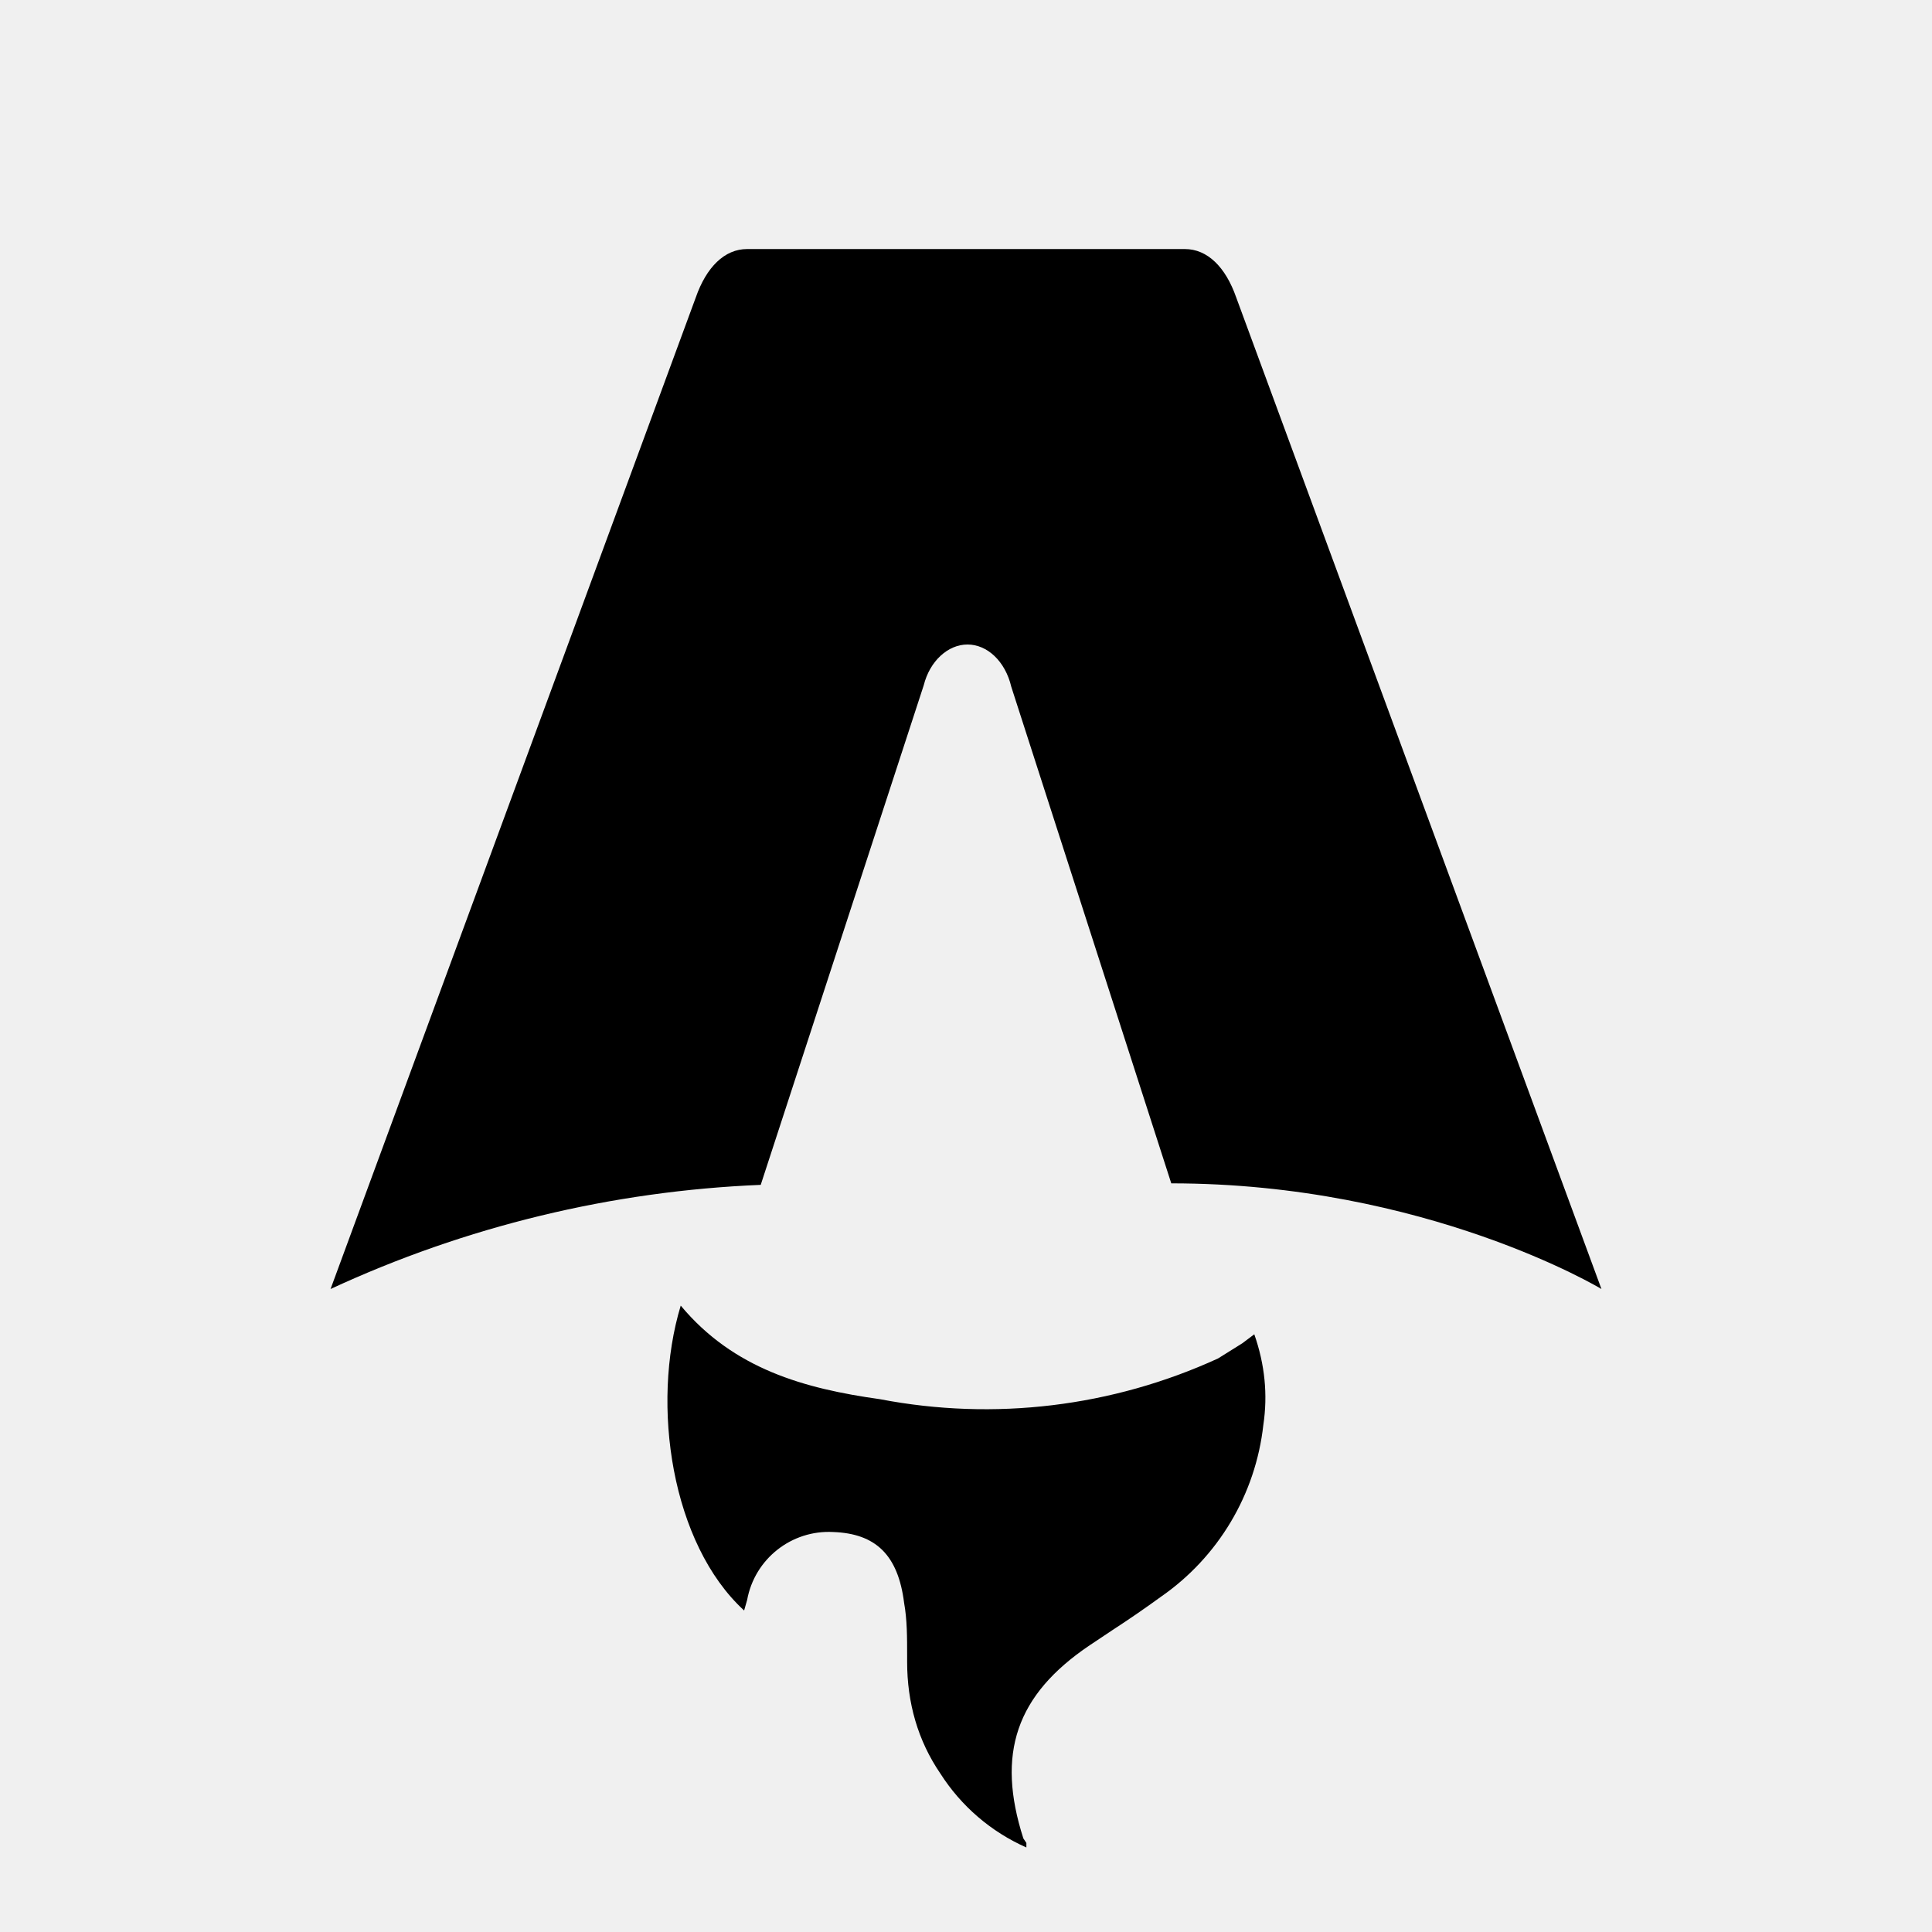
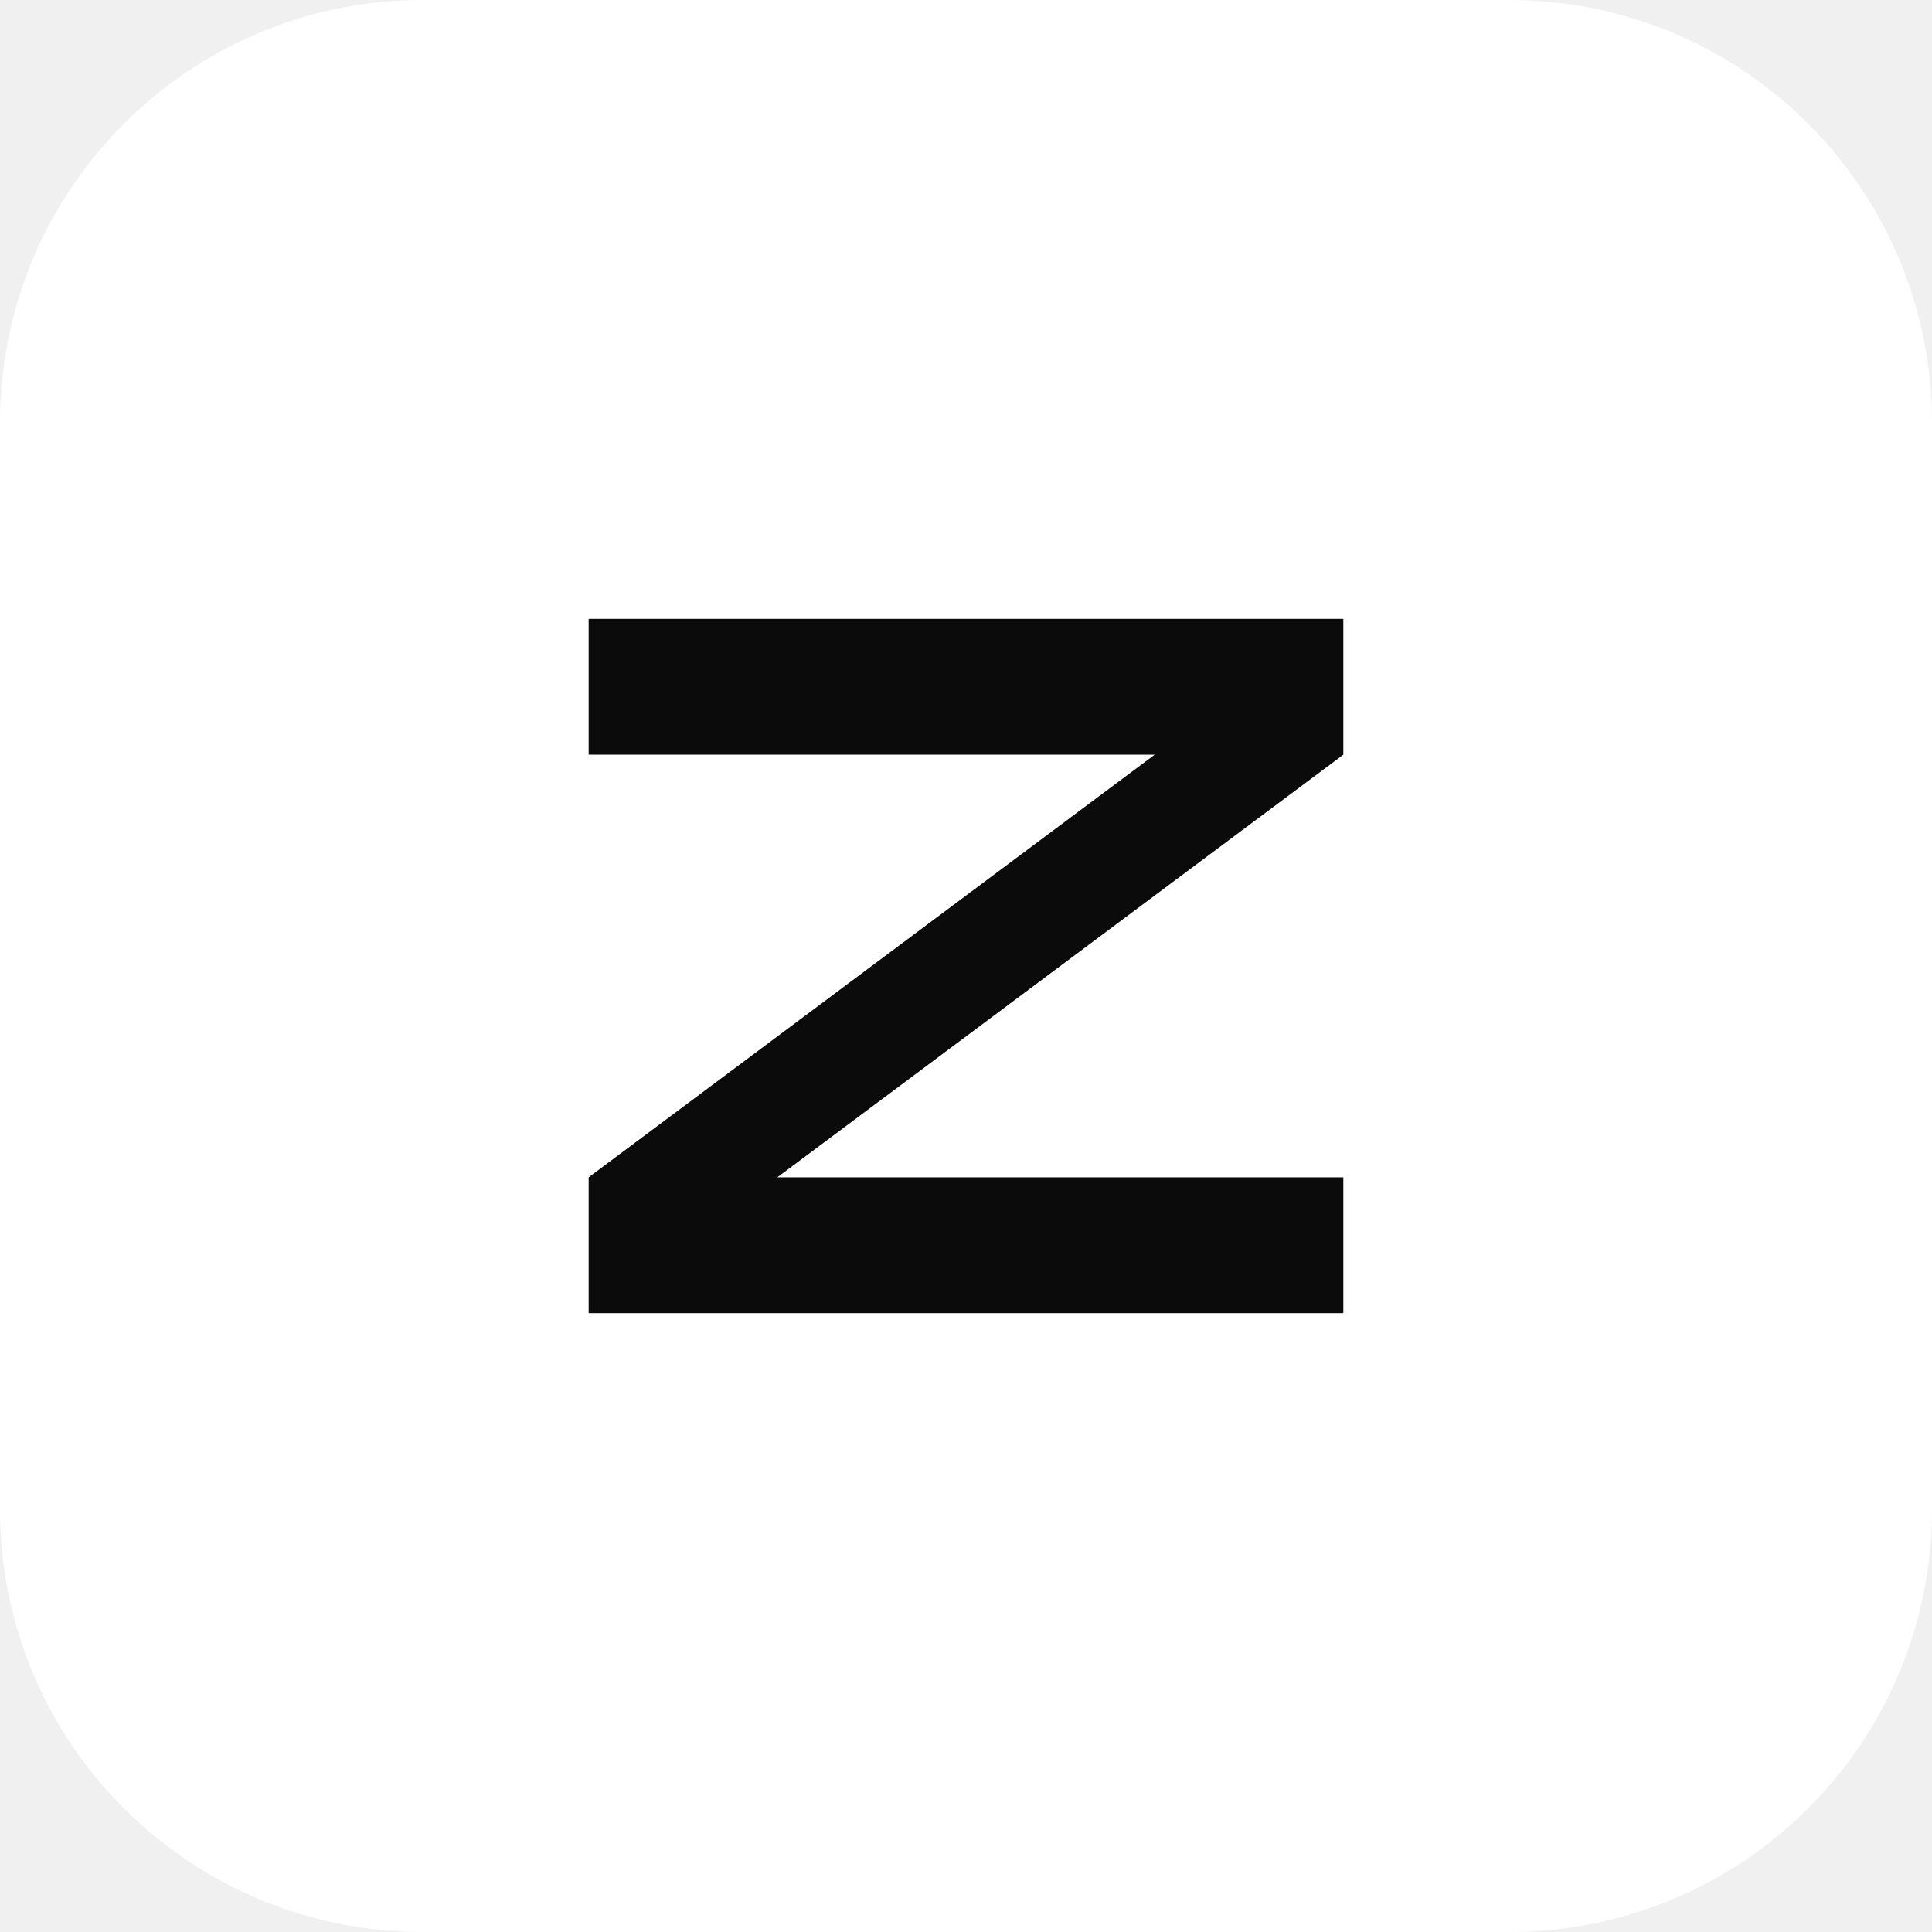
- <svg xmlns="http://www.w3.org/2000/svg" fill="none" viewBox="0 0 128 128">
-   <path d="M50.4 78.5a75.1 75.1 0 0 0-28.5 6.9l24.2-65.7c.7-2 1.9-3.2 3.4-3.2h29c1.5 0 2.7 1.2 3.4 3.2l24.2 65.7s-11.6-7-28.5-7L67 45.5c-.4-1.7-1.6-2.8-2.9-2.8-1.3 0-2.5 1.1-2.9 2.7L50.4 78.5Zm-1.1 28.2Zm-4.2-20.2c-2 6.6-.6 15.8 4.2 20.2a17.5 17.5 0 0 1 .2-.7 5.5 5.5 0 0 1 5.7-4.5c2.8.1 4.3 1.5 4.7 4.7.2 1.1.2 2.3.2 3.5v.4c0 2.7.7 5.2 2.2 7.4a13 13 0 0 0 5.7 4.9v-.3l-.2-.3c-1.8-5.6-.5-9.5 4.4-12.8l1.5-1a73 73 0 0 0 3.2-2.2 16 16 0 0 0 6.8-11.4c.3-2 .1-4-.6-6l-.8.6-1.6 1a37 37 0 0 1-22.4 2.7c-5-.7-9.7-2-13.2-6.2Z" />
-   <style>
-         path { fill: #000; }
-         @media (prefers-color-scheme: dark) {
-             path { fill: #FFF; }
-         }
-     </style>
+ <svg xmlns="http://www.w3.org/2000/svg" viewBox="0 0 256 256">
+   <rect width="256" height="256" rx="56" fill="#ffffff" />
+   <path d="M78 82h100v18L103 156h75v18H78v-18l75-56H78z" fill="#0b0b0b" />
</svg>
